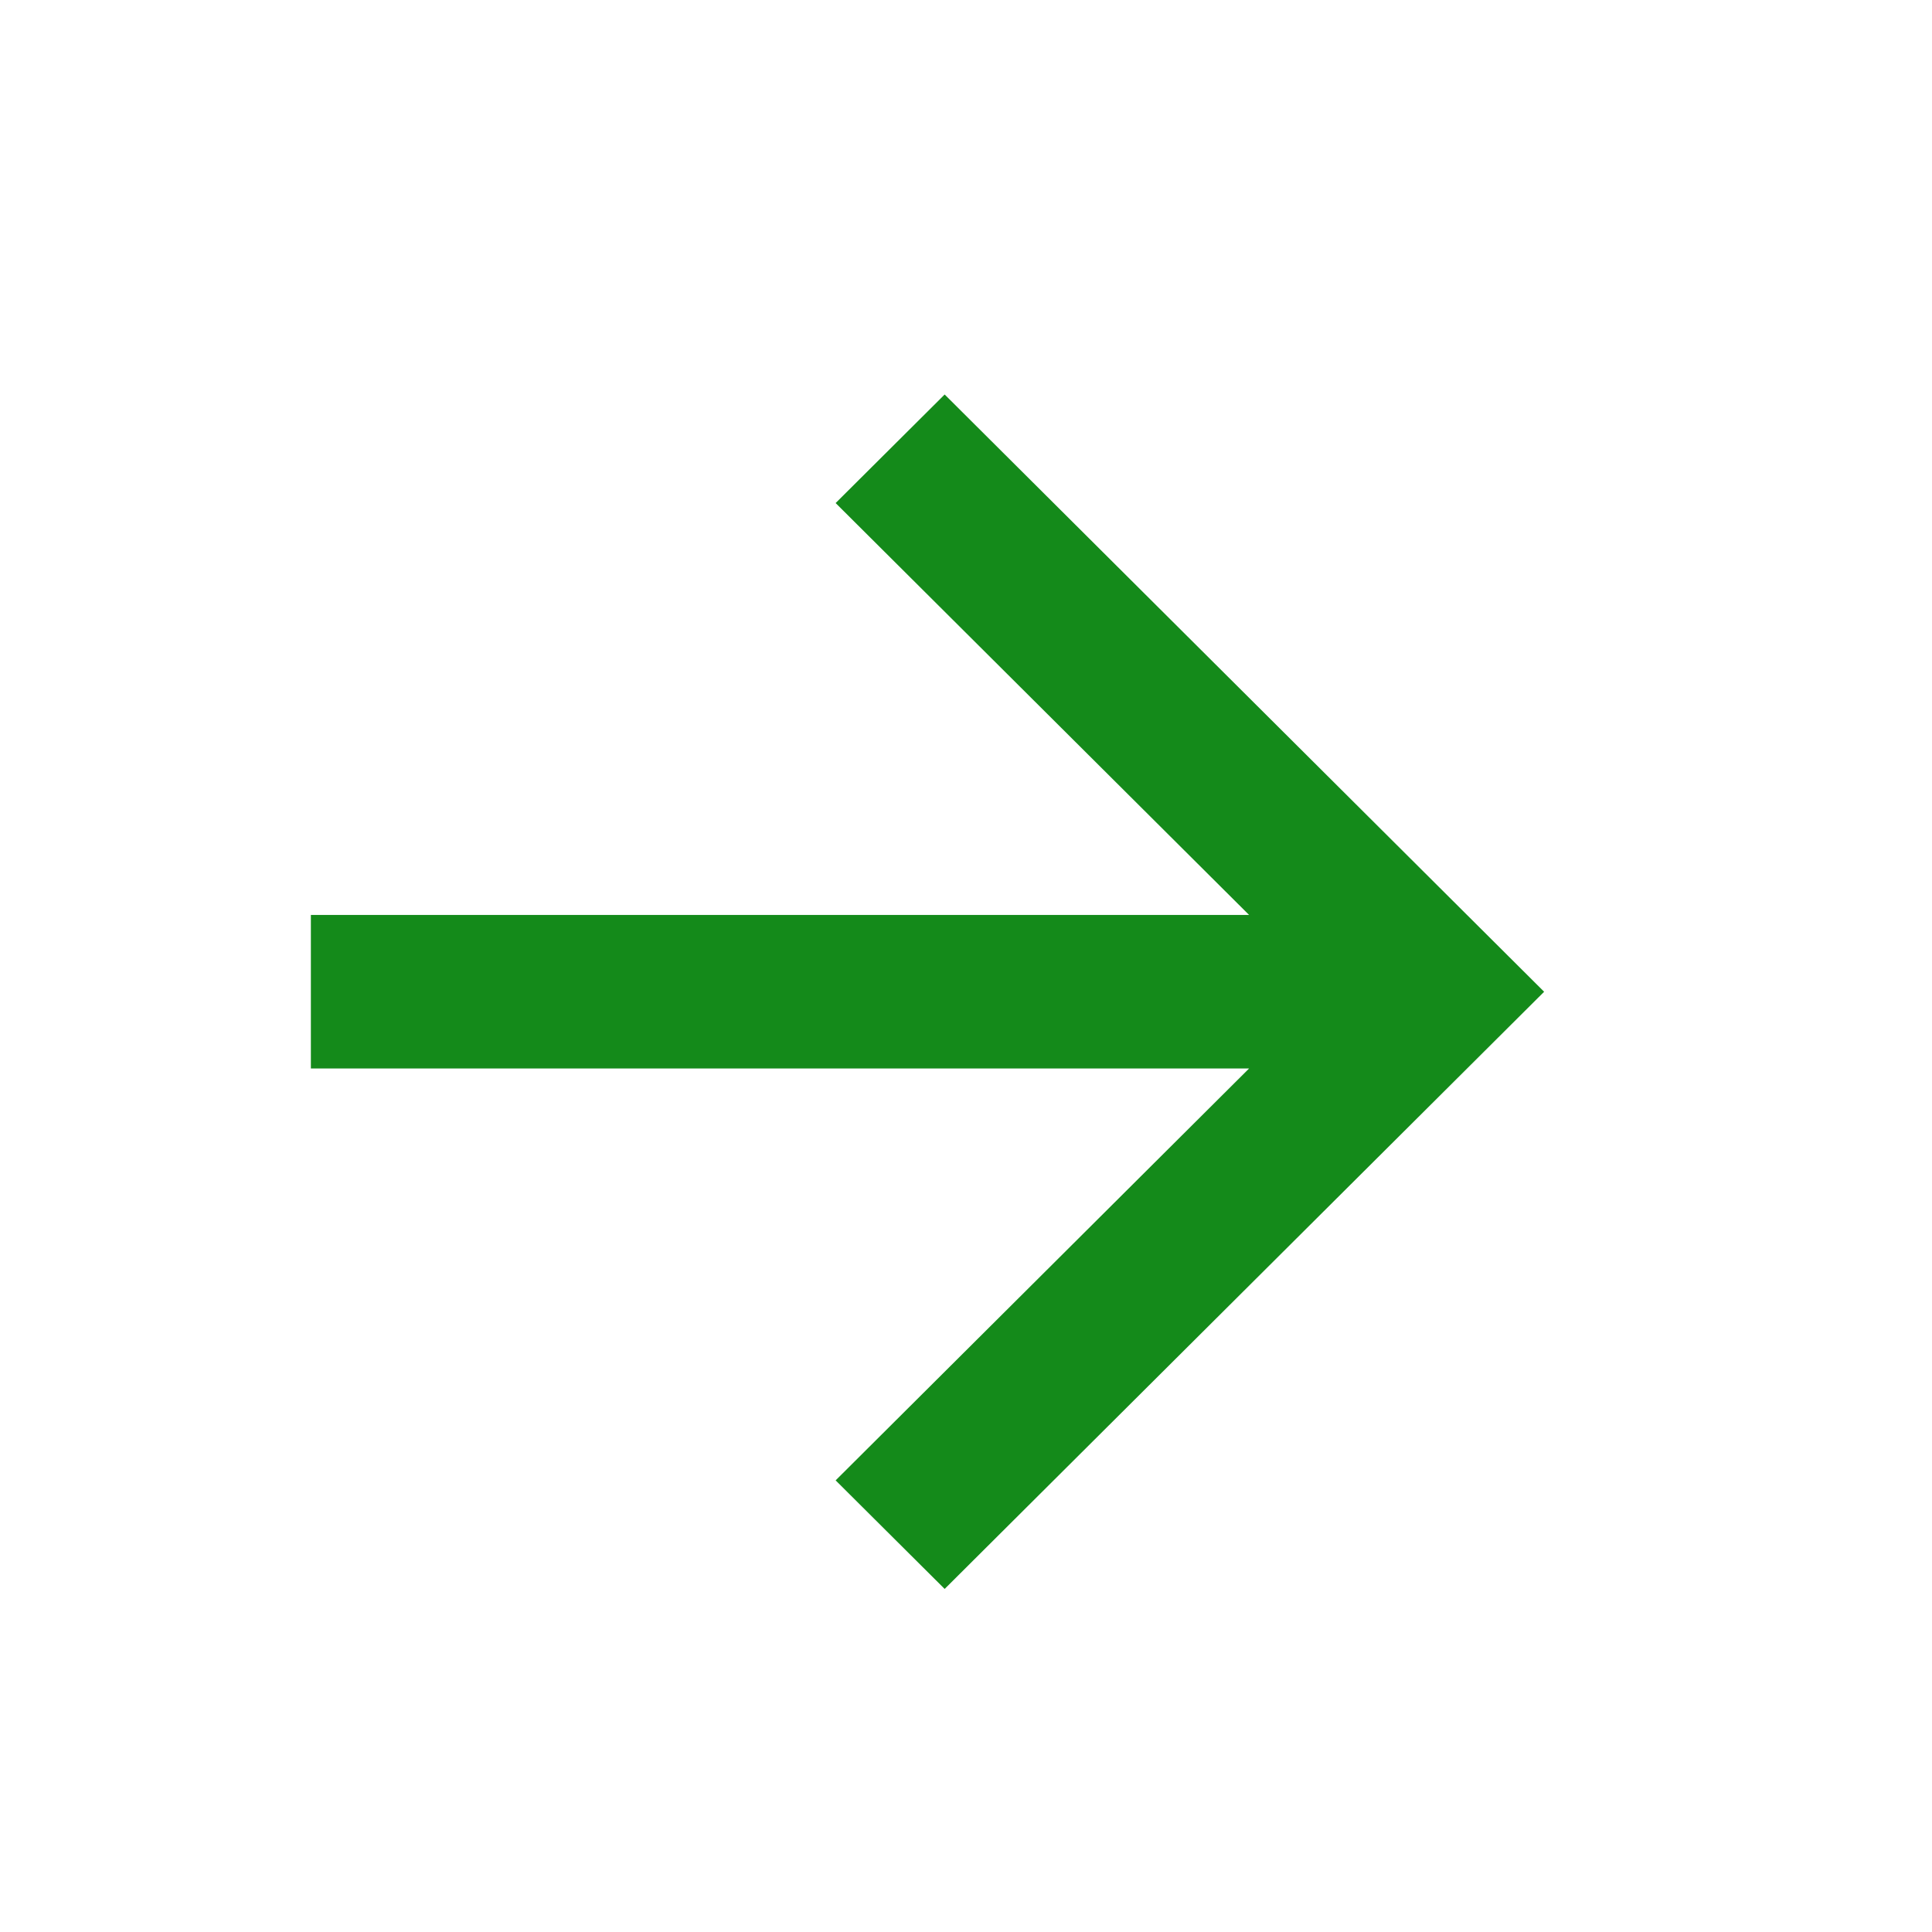
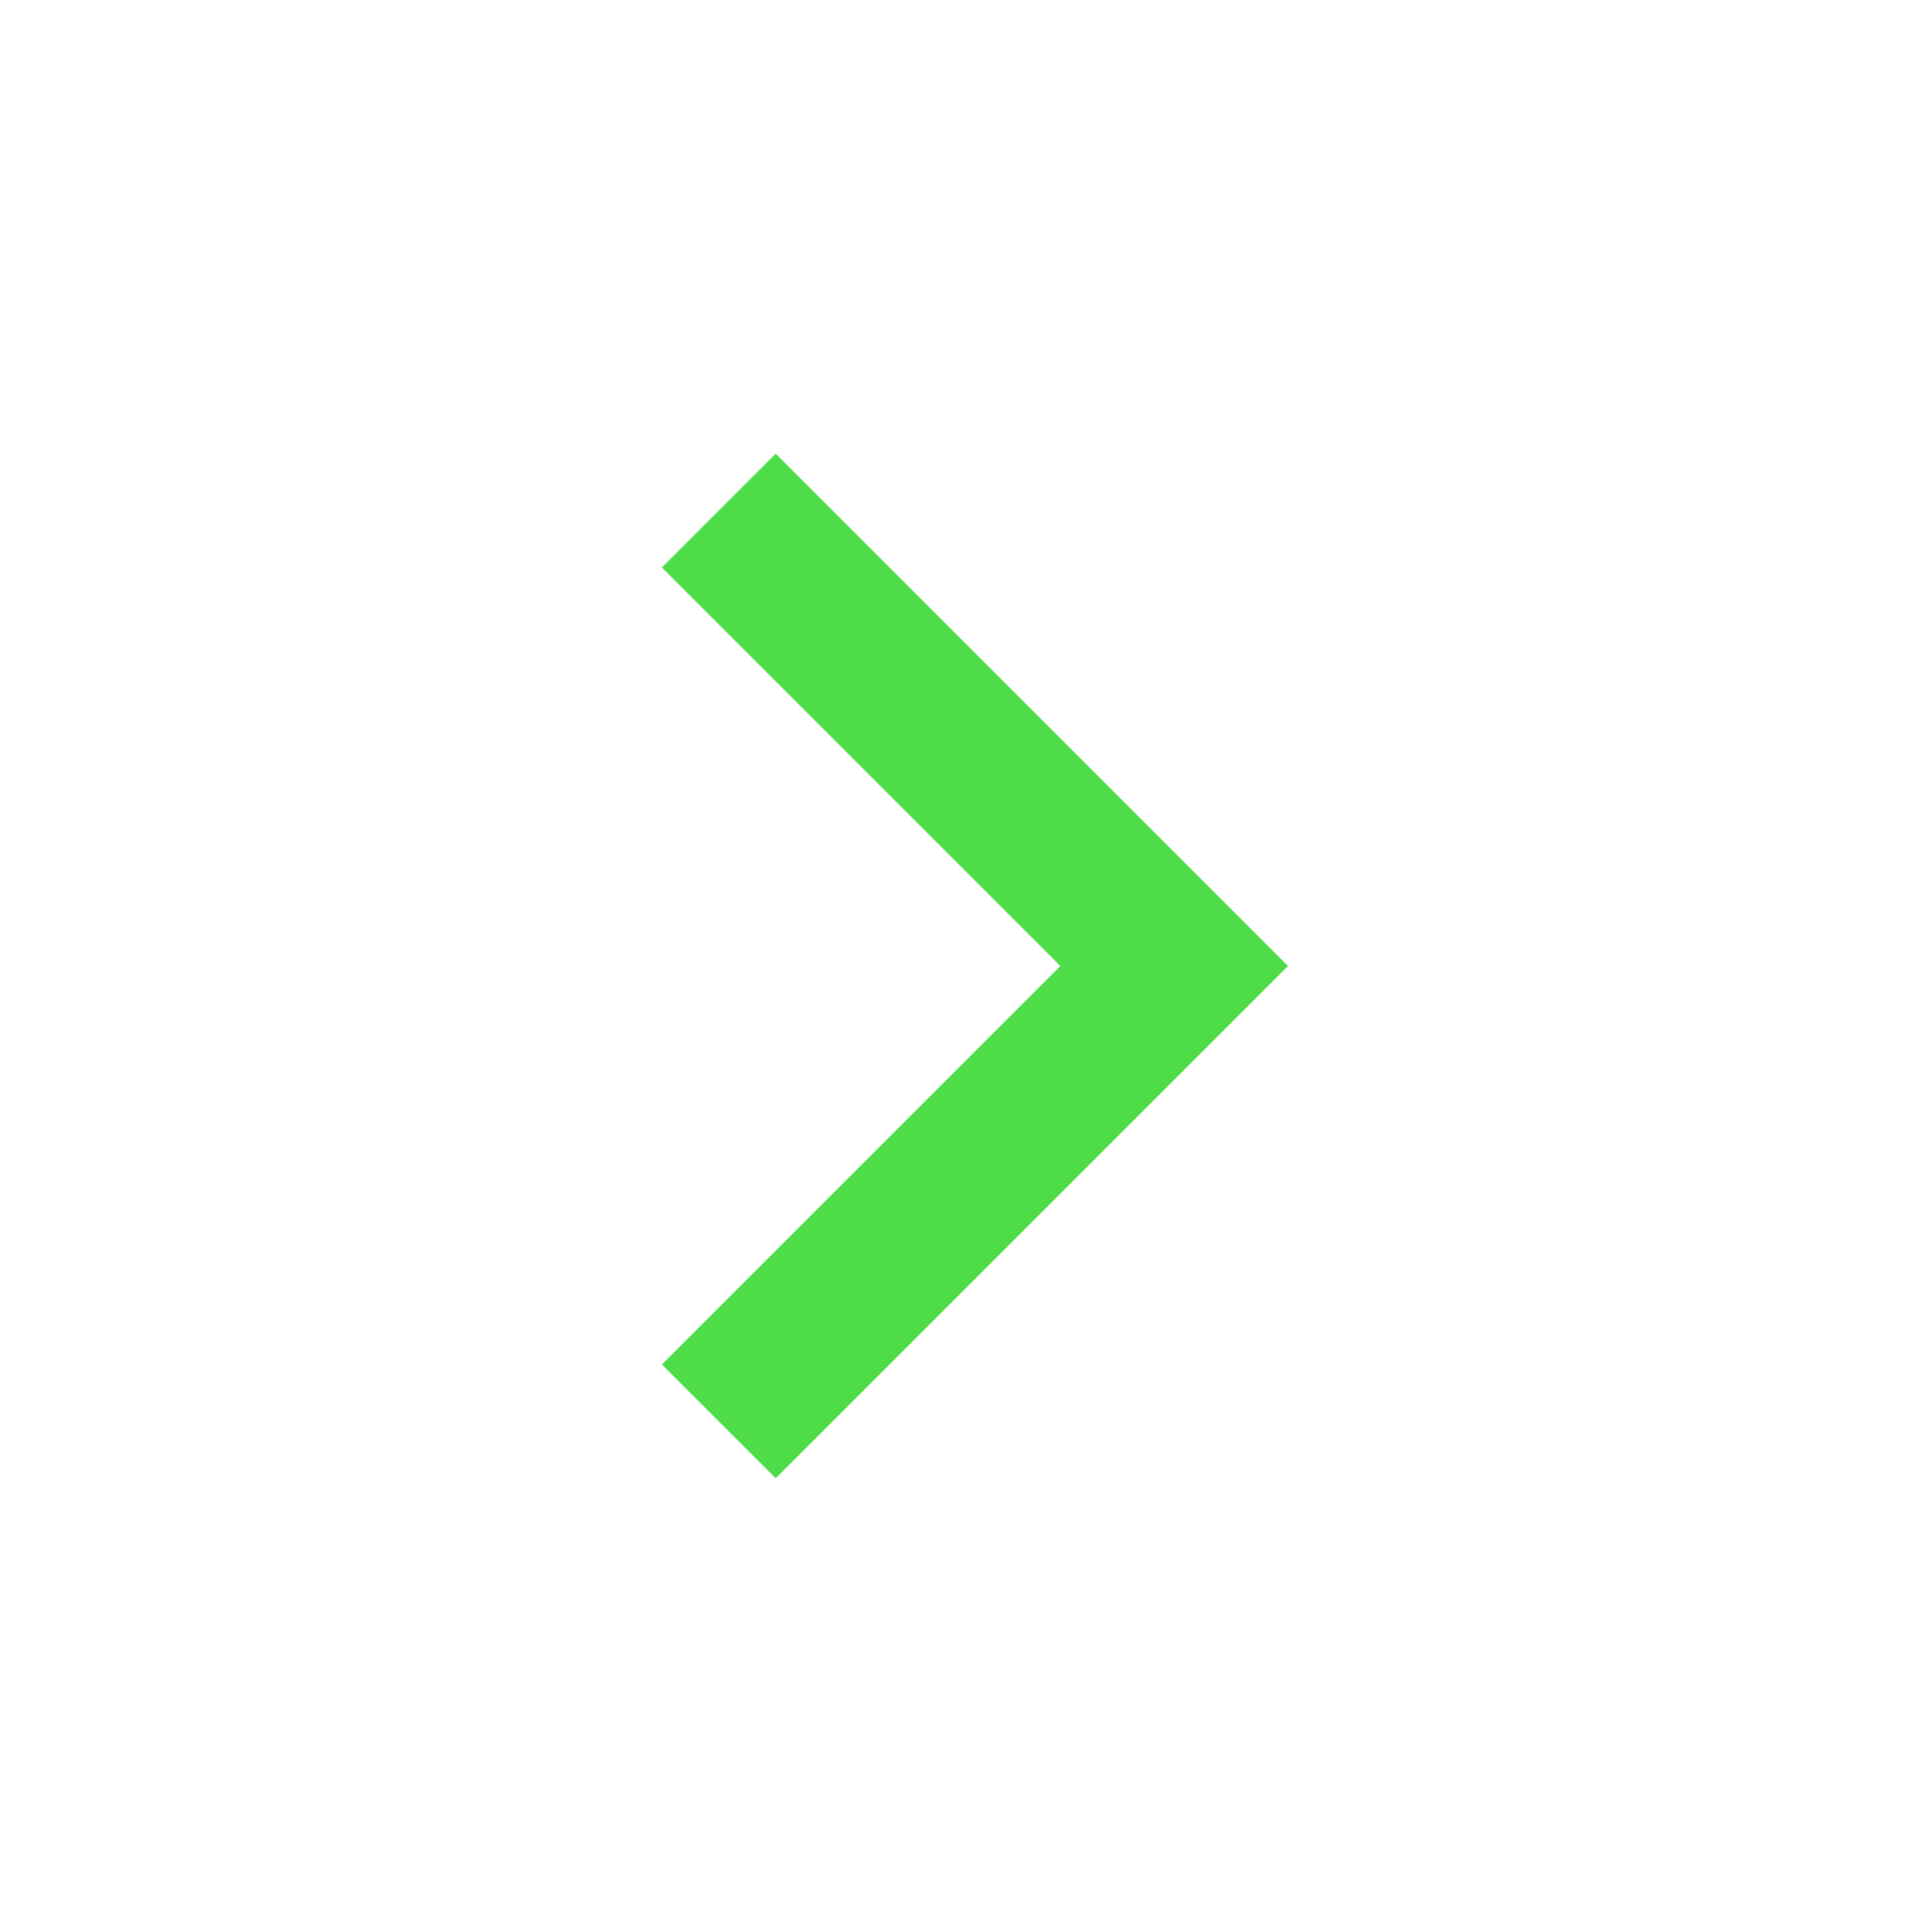
- <svg xmlns="http://www.w3.org/2000/svg" width="21" height="21" viewBox="0 0 21 21" fill="none">
-   <path d="M13.577 9.945L9.083 5.468L10.268 4.288L16.784 10.78L10.268 17.271L9.083 16.091L13.577 11.614H3.379V9.945H13.577Z" fill="#148A1A" />
+ <svg xmlns="http://www.w3.org/2000/svg" width="27" height="27" viewBox="0 0 27 27" fill="none">
+   <path d="M14.819 13.5L9.25 7.931L10.841 6.34L18 13.5L10.841 20.659L9.25 19.069L14.819 13.5Z" fill="#4EDC48" />
</svg>
